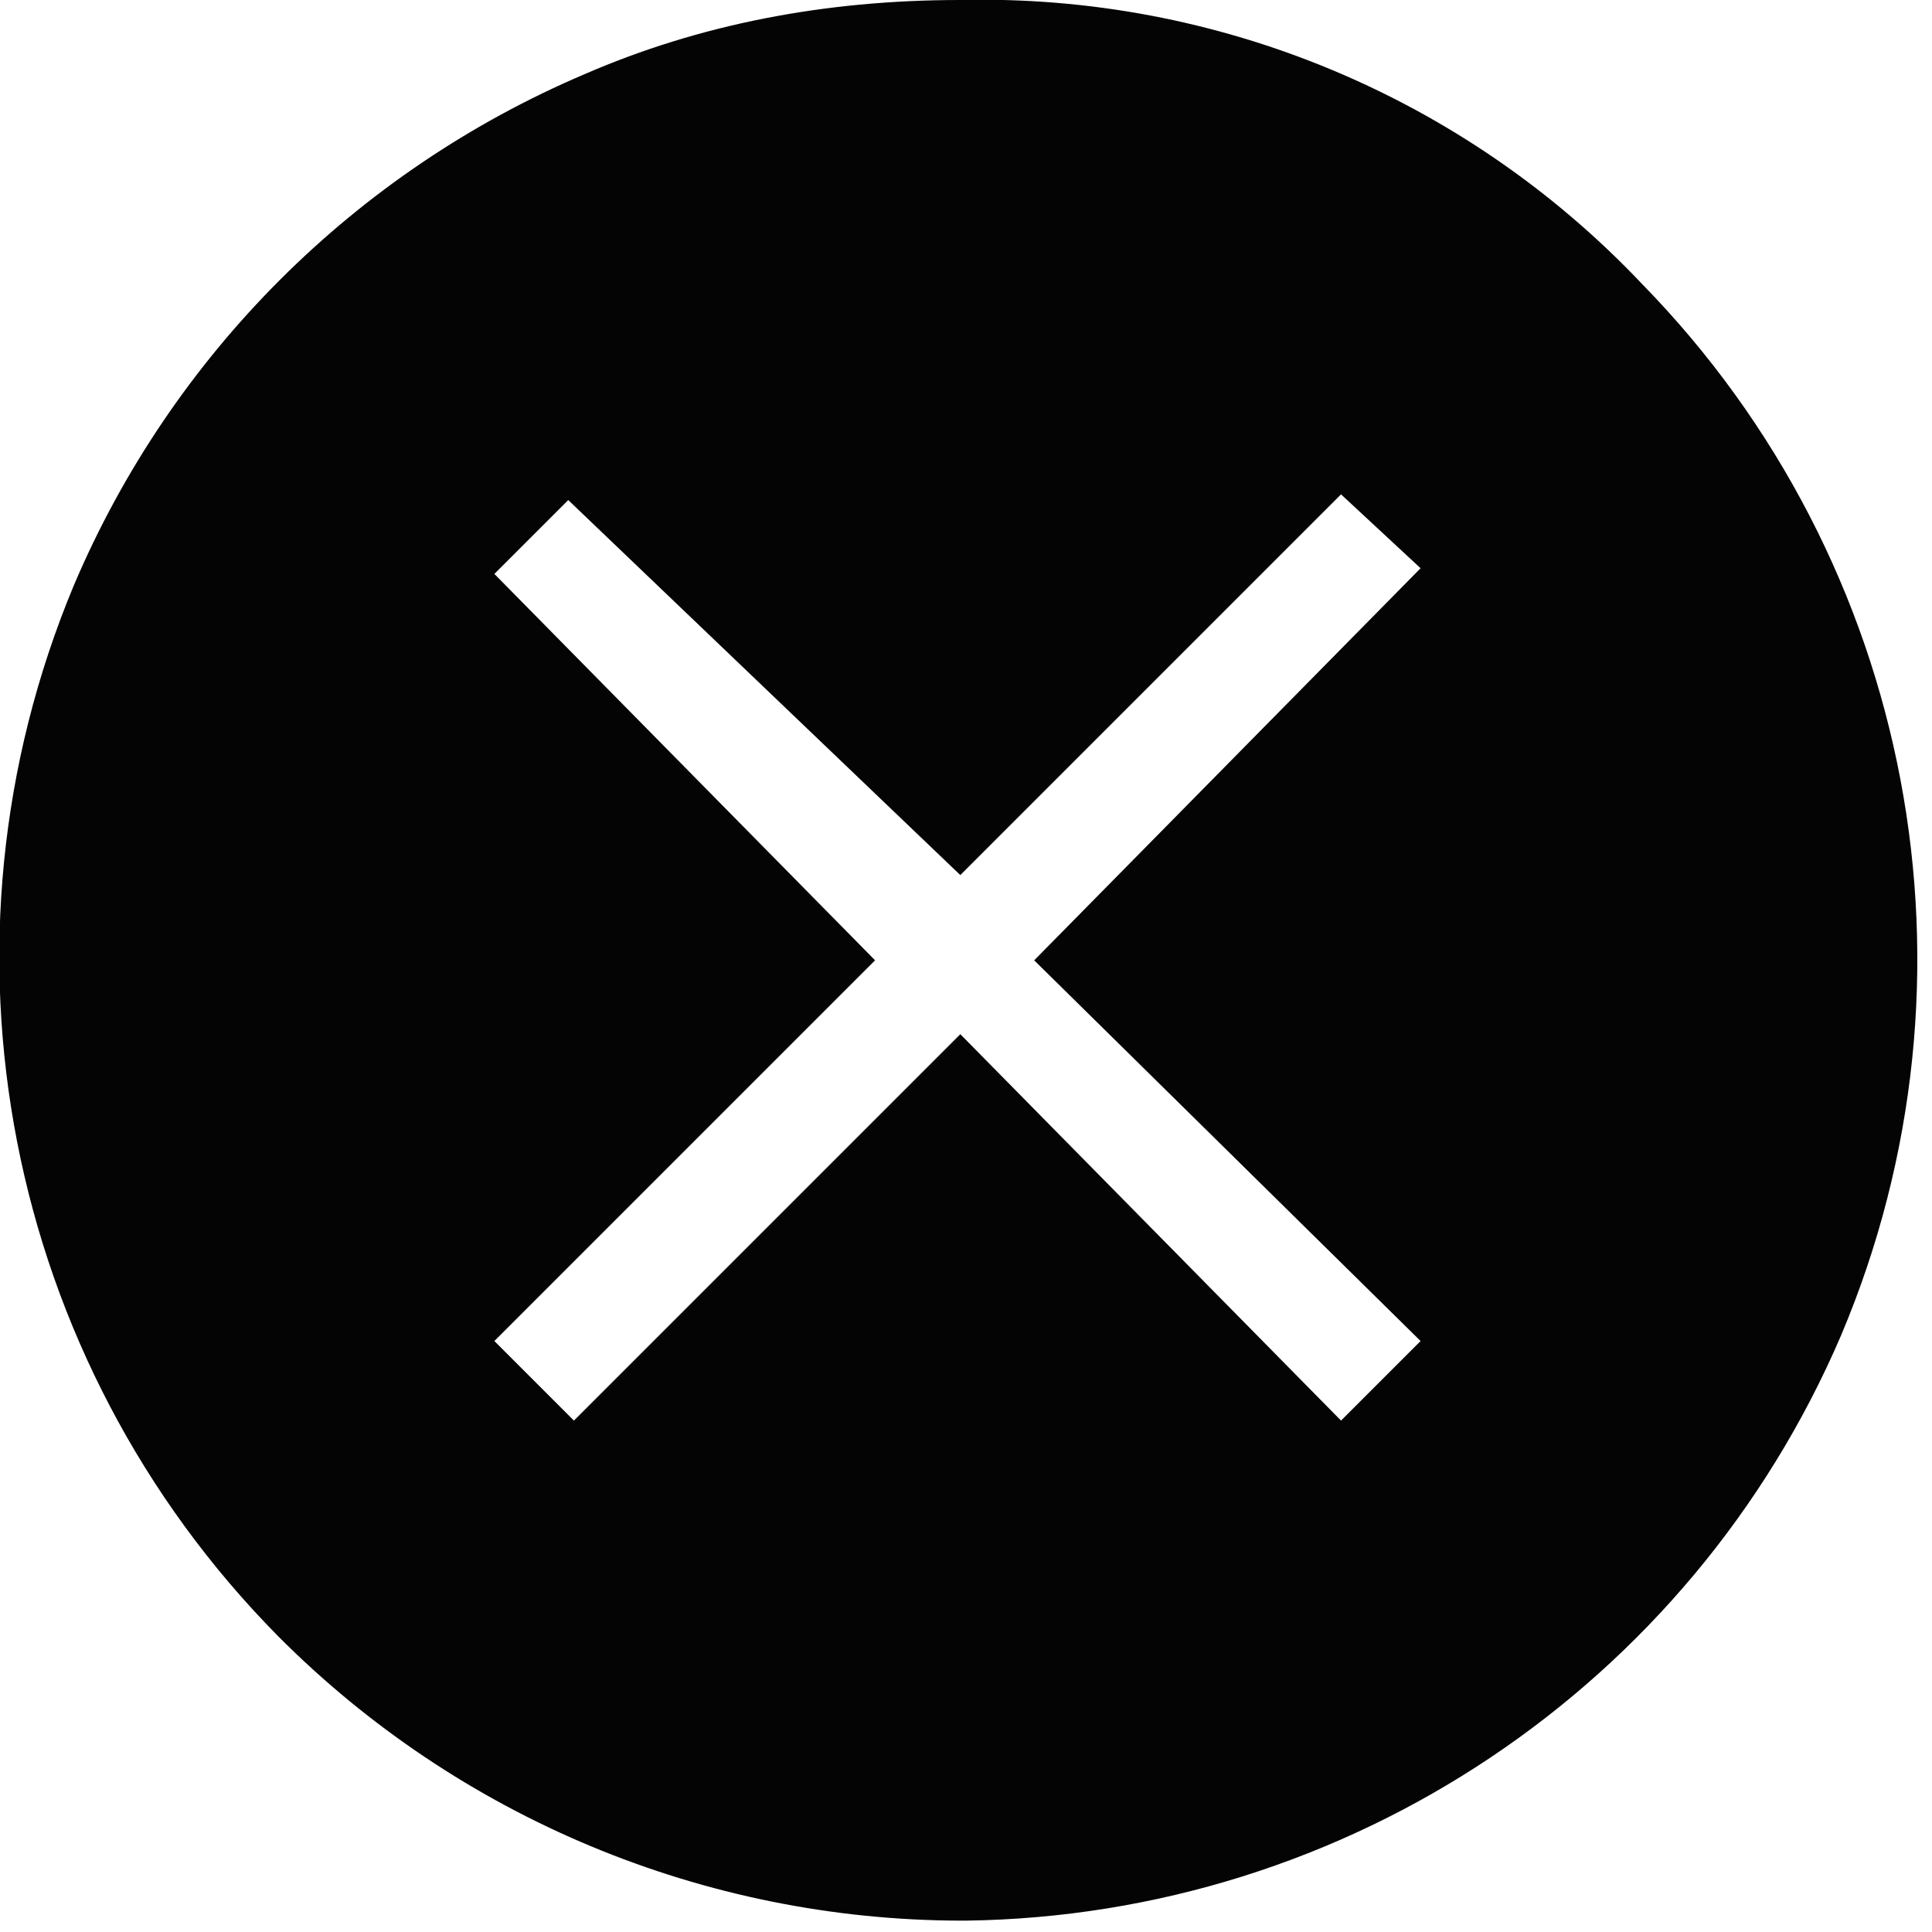
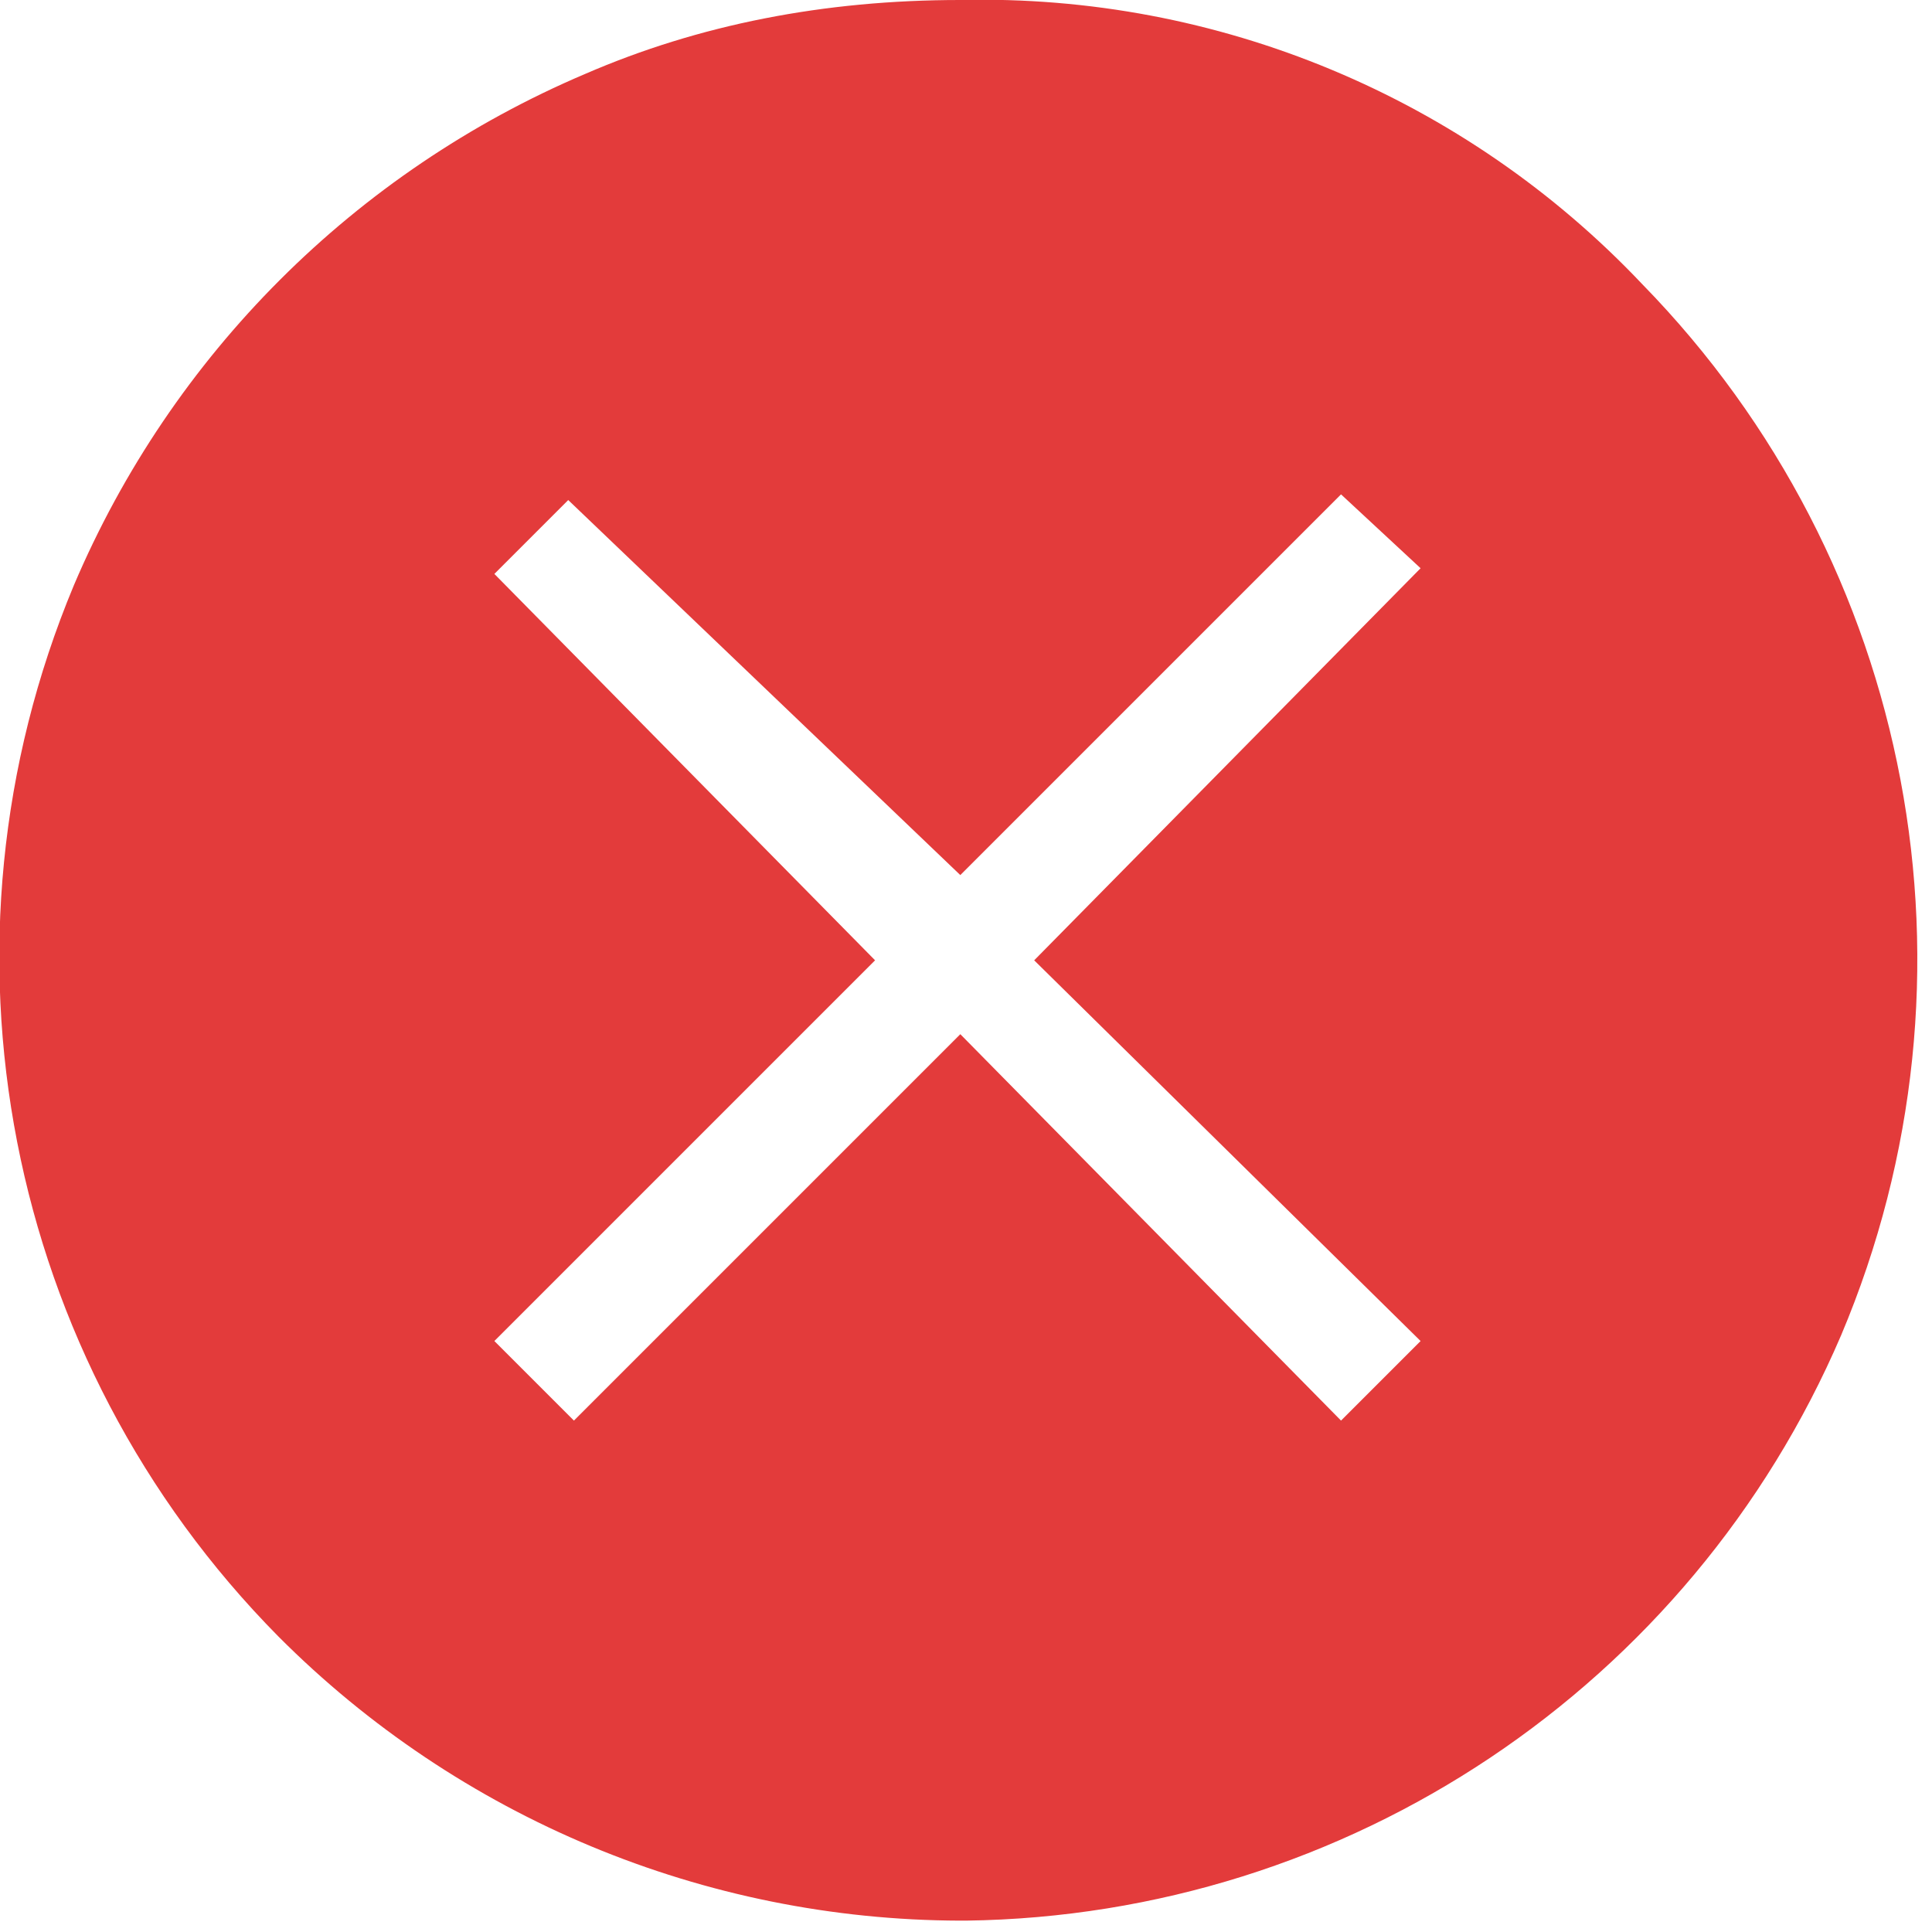
<svg xmlns="http://www.w3.org/2000/svg" width="34" height="34" fill="none">
-   <path fill="#040404" d="M10.1 25l6.8-6.8 6.7 6.8 1.4-1.4-6.8-6.7L25 10l-1.4-1.3-6.7 6.7L10 8.8l-1.3 1.3 6.7 6.8-6.7 6.7zm6.8 8.8a17 17 0 01-12-5 17 17 0 01-3.6-18.5 17 17 0 019-9q3-1.3 6.6-1.3a16 16 0 0112 5 17 17 0 013.5 18.5A17 17 0 0117 33.8" />
+   <path fill="#E33B3B" d="M10.1 25l6.8-6.8 6.7 6.8 1.4-1.4-6.8-6.7L25 10l-1.4-1.3-6.7 6.7L10 8.8l-1.3 1.3 6.7 6.8-6.7 6.7zm6.8 8.8a17 17 0 01-12-5 17 17 0 01-3.6-18.5 17 17 0 019-9q3-1.3 6.6-1.3a16 16 0 0112 5 17 17 0 013.5 18.5A17 17 0 0117 33.8" />
</svg>
